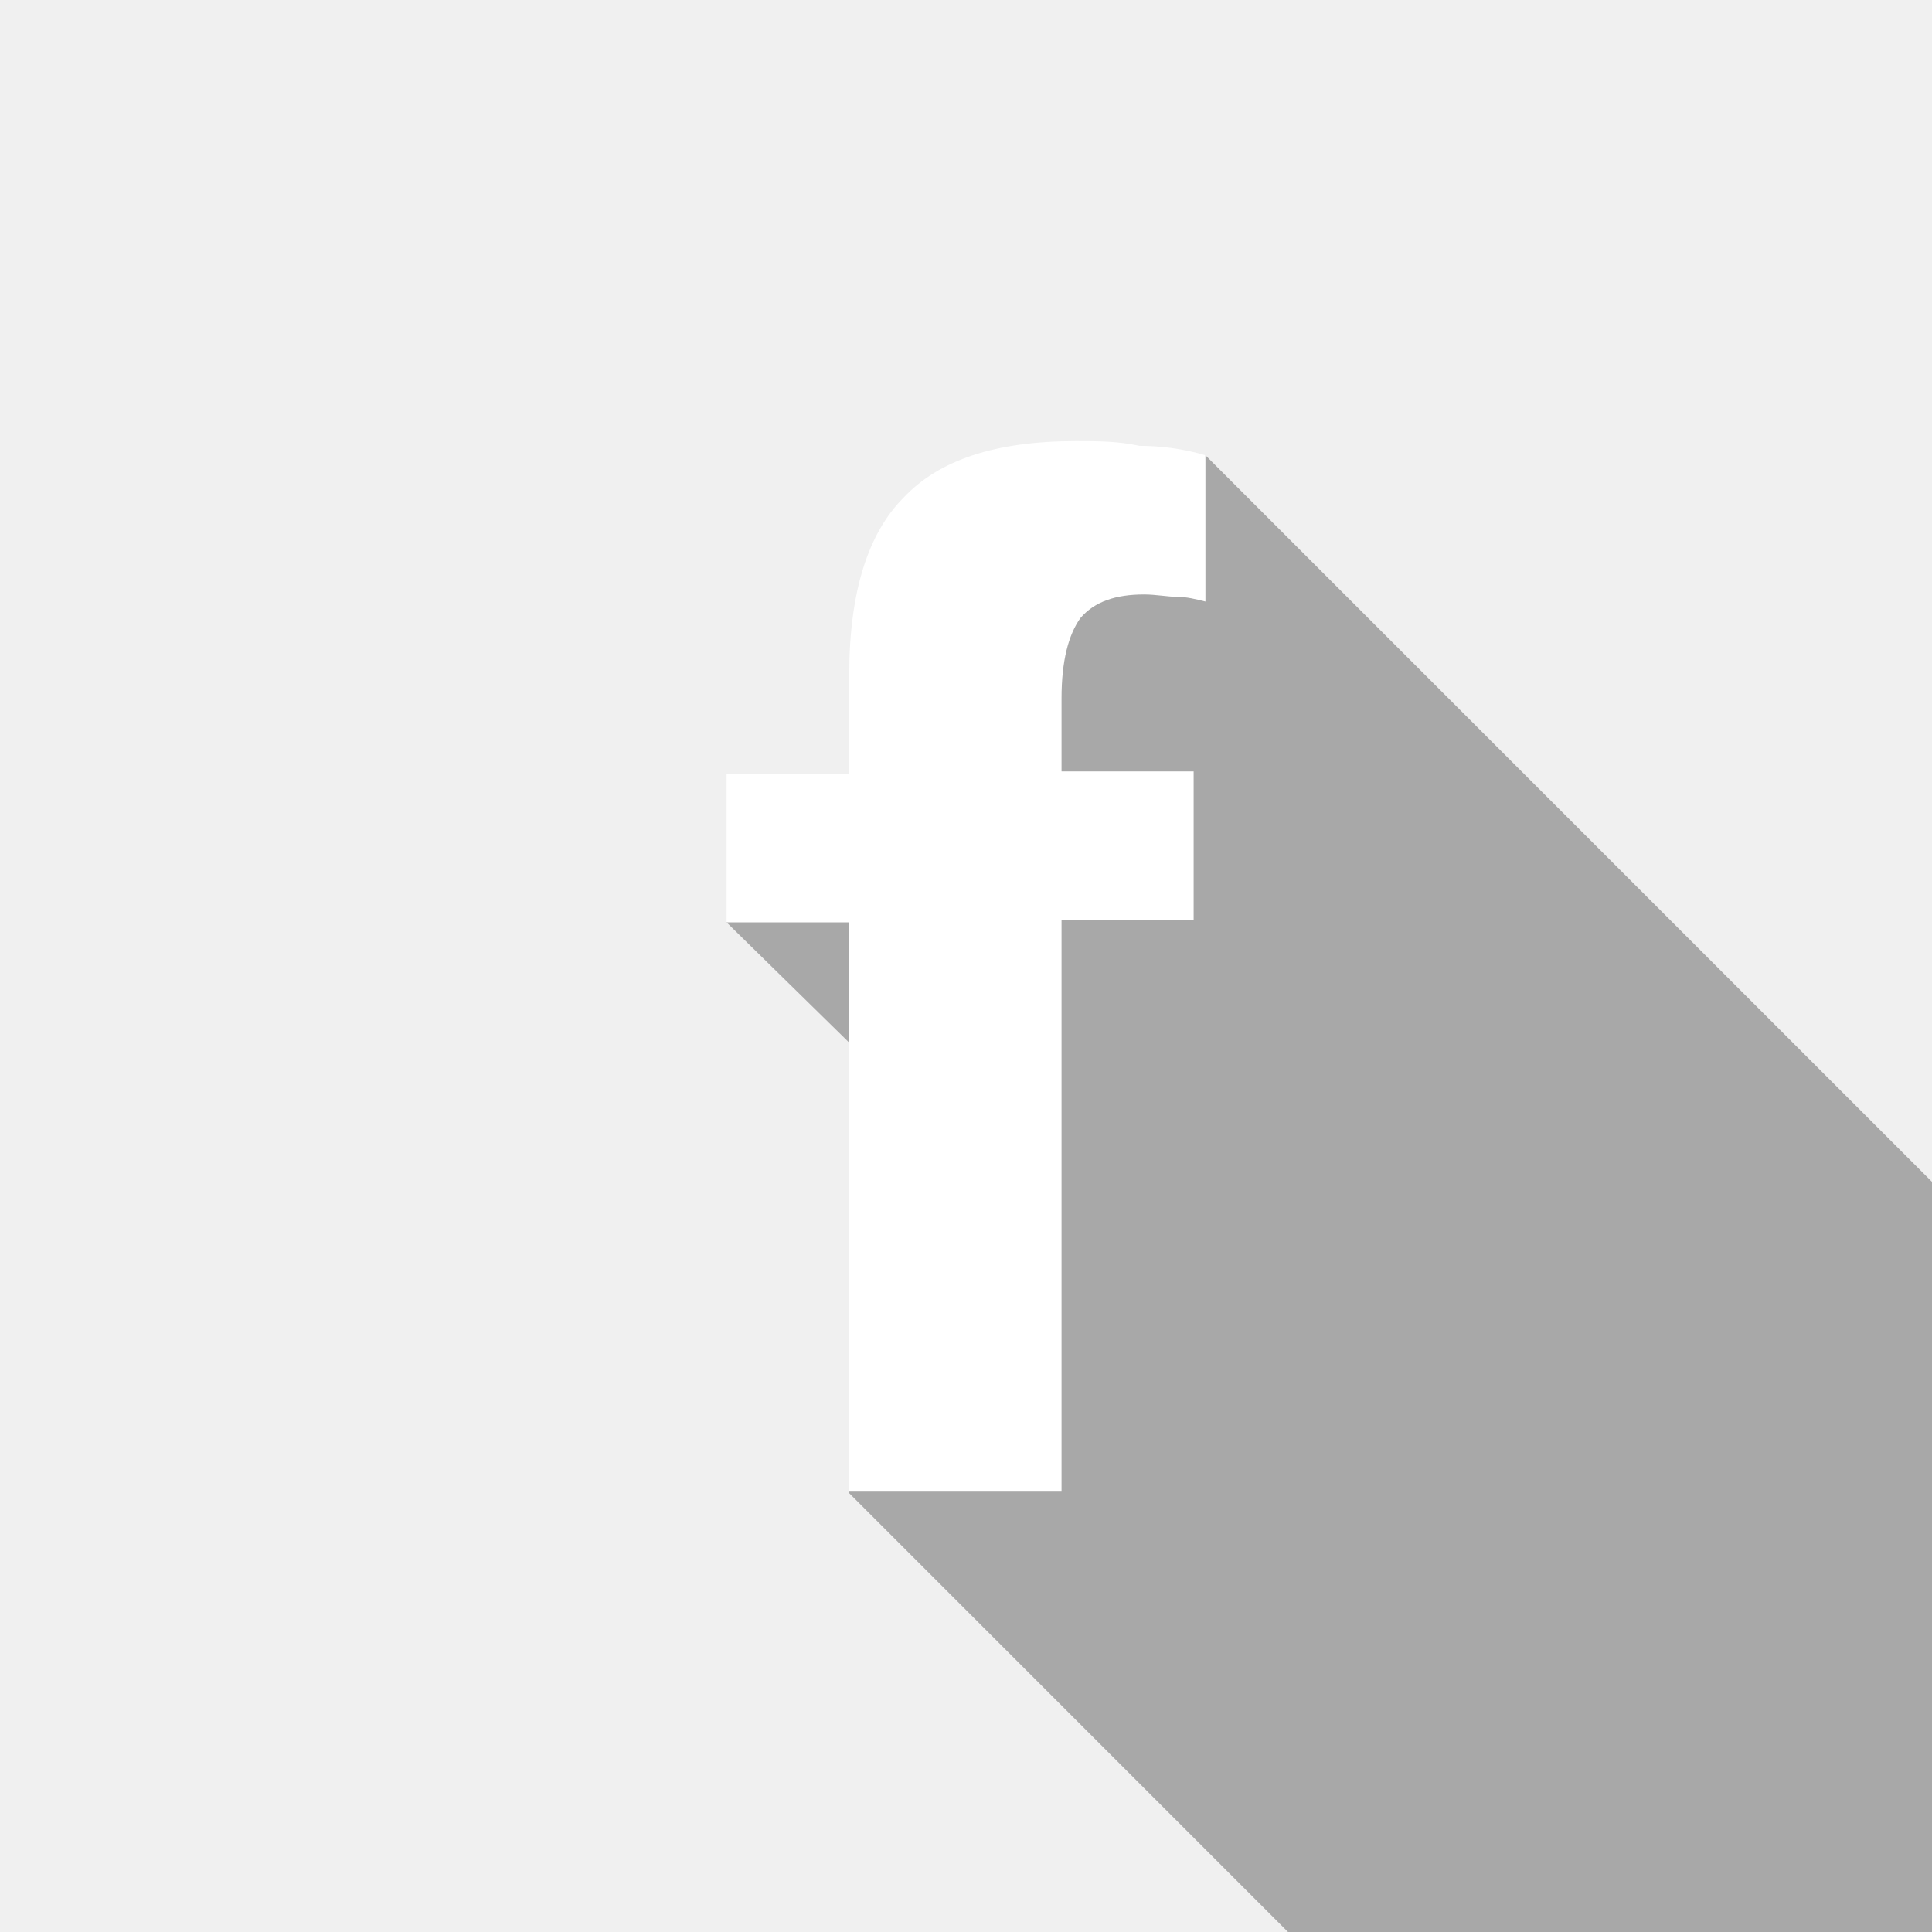
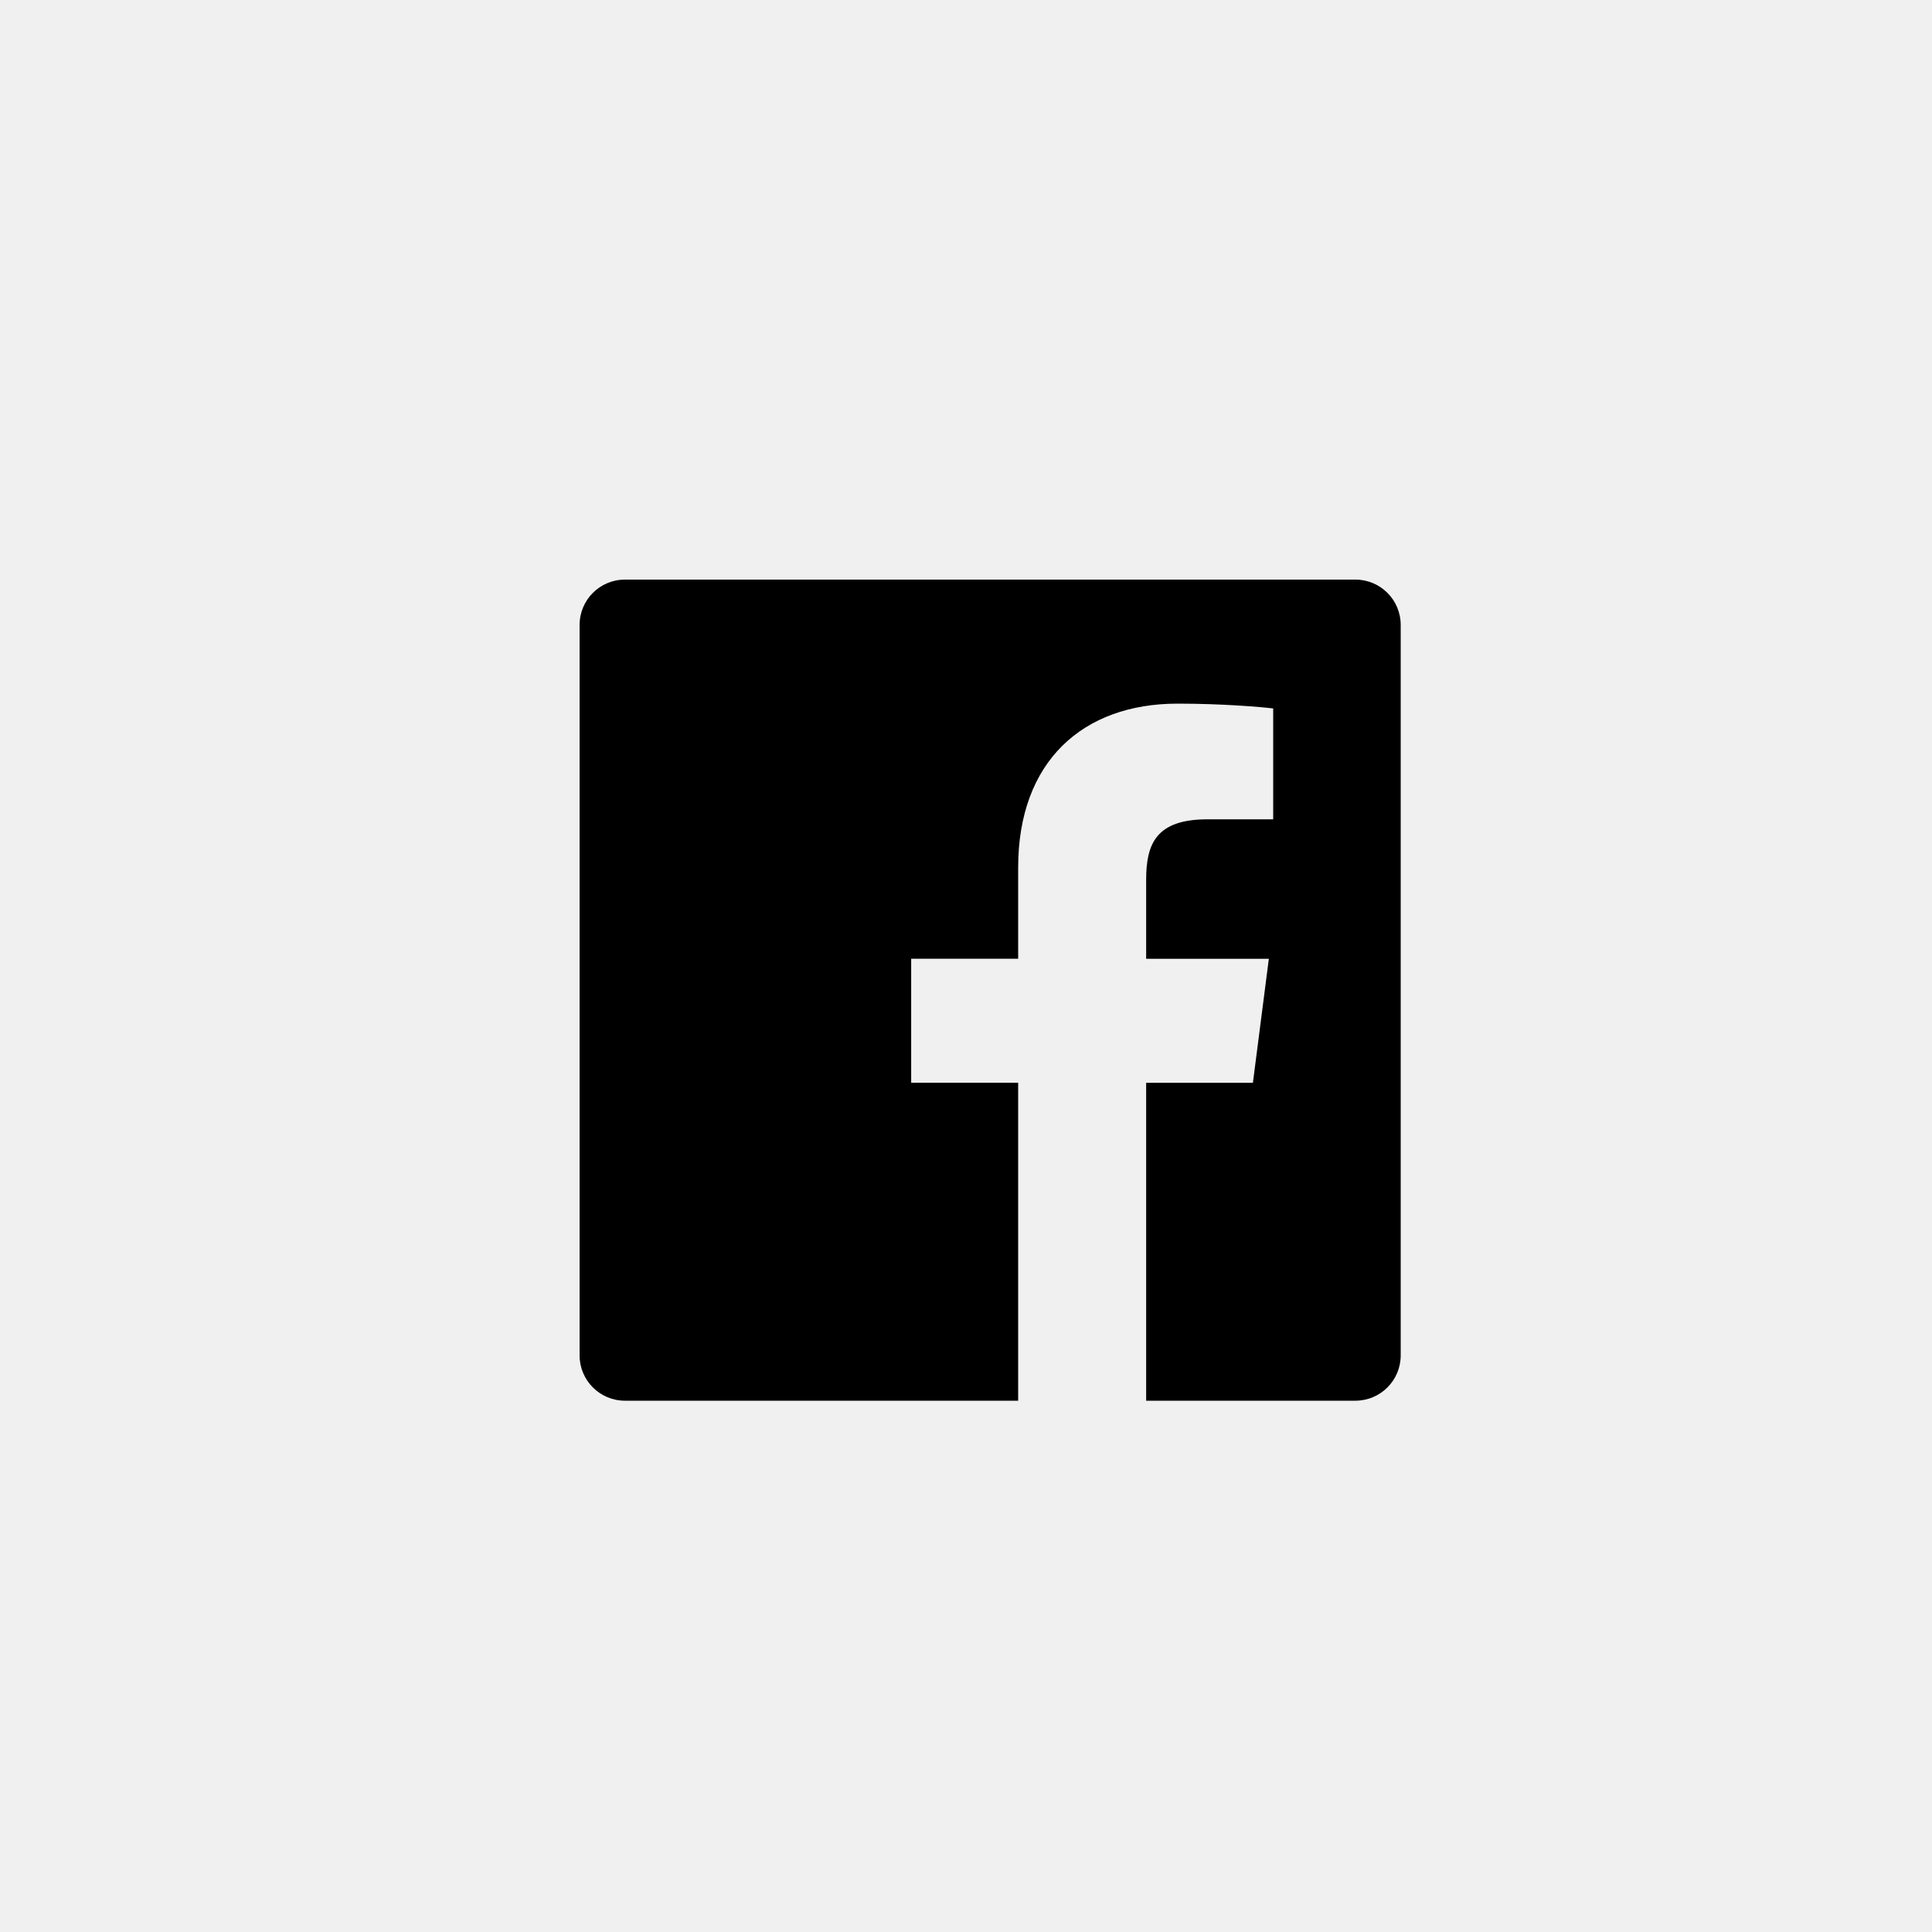
- <svg xmlns="http://www.w3.org/2000/svg" viewBox="0 0 81.9 81.9">
-   <path fill="#000" fill-opacity=".3" d="M81.9 81.9V50.1L51.1 19.3 30.8 39.1l5.2 5.1v19.1l18.6 18.6h27.3z" />
-   <path fill="#fff" d="M51.1 19.3v6.2c-.4-.1-.8-.2-1.2-.2-.4 0-.9-.1-1.4-.1-1.2 0-2.1.3-2.7 1-.5.7-.8 1.8-.8 3.4v3.1h5.6V39H45v24.2h-9V39.1h-5.2v-6.3H36v-4.2c0-3.5.8-6 2.3-7.5 1.5-1.6 3.9-2.4 7.3-2.4.9 0 1.8 0 2.7.2.8 0 1.8.1 2.8.4z" />
+ <svg xmlns="http://www.w3.org/2000/svg" viewBox="0 0 40 40">
+   <path d="M28.062 12H12.938c-.518 0-.938.42-.938.938v15.124c0 .518.42.938.938.938h8.142v-6.583h-2.215V19.85h2.215v-1.89c0-2.197 1.34-3.392 3.3-3.392.938 0 1.745.07 1.98.1v2.295H25c-1.064 0-1.27.507-1.27 1.25v1.638h2.54l-.33 2.567h-2.21V29h4.332c.518 0 .938-.42.938-.938V12.938c0-.518-.42-.938-.938-.938" />
</svg>
